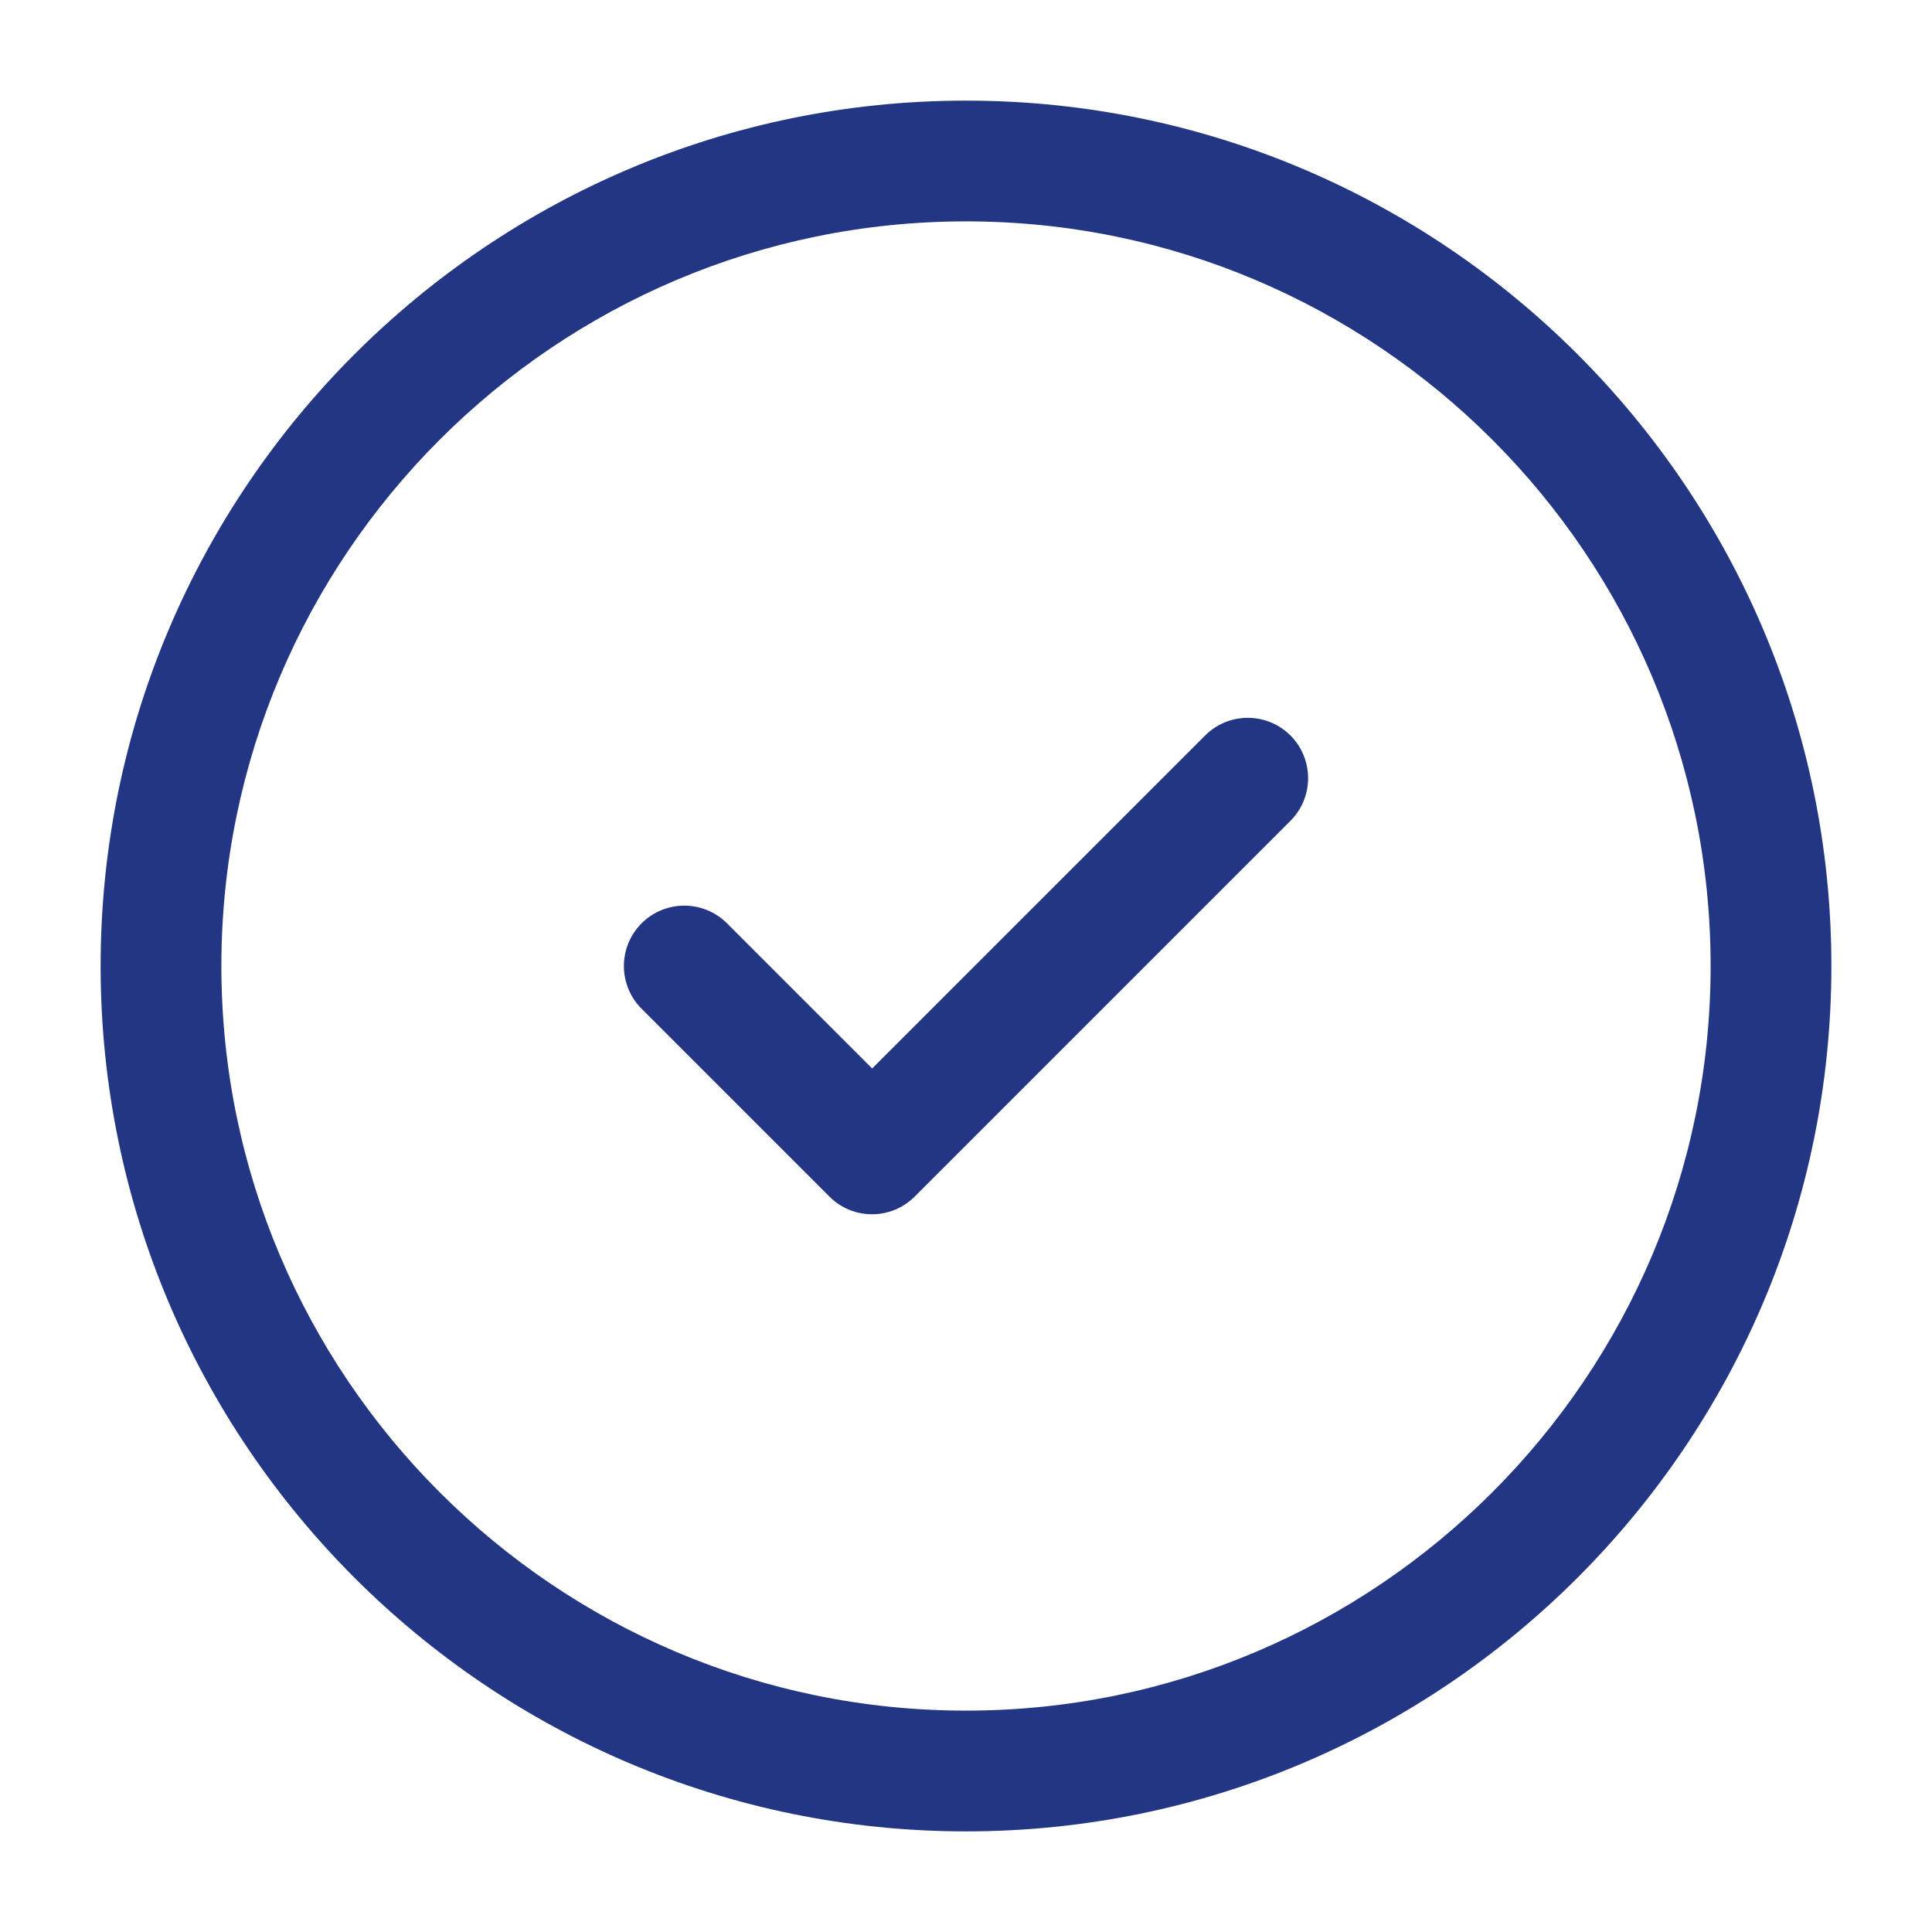
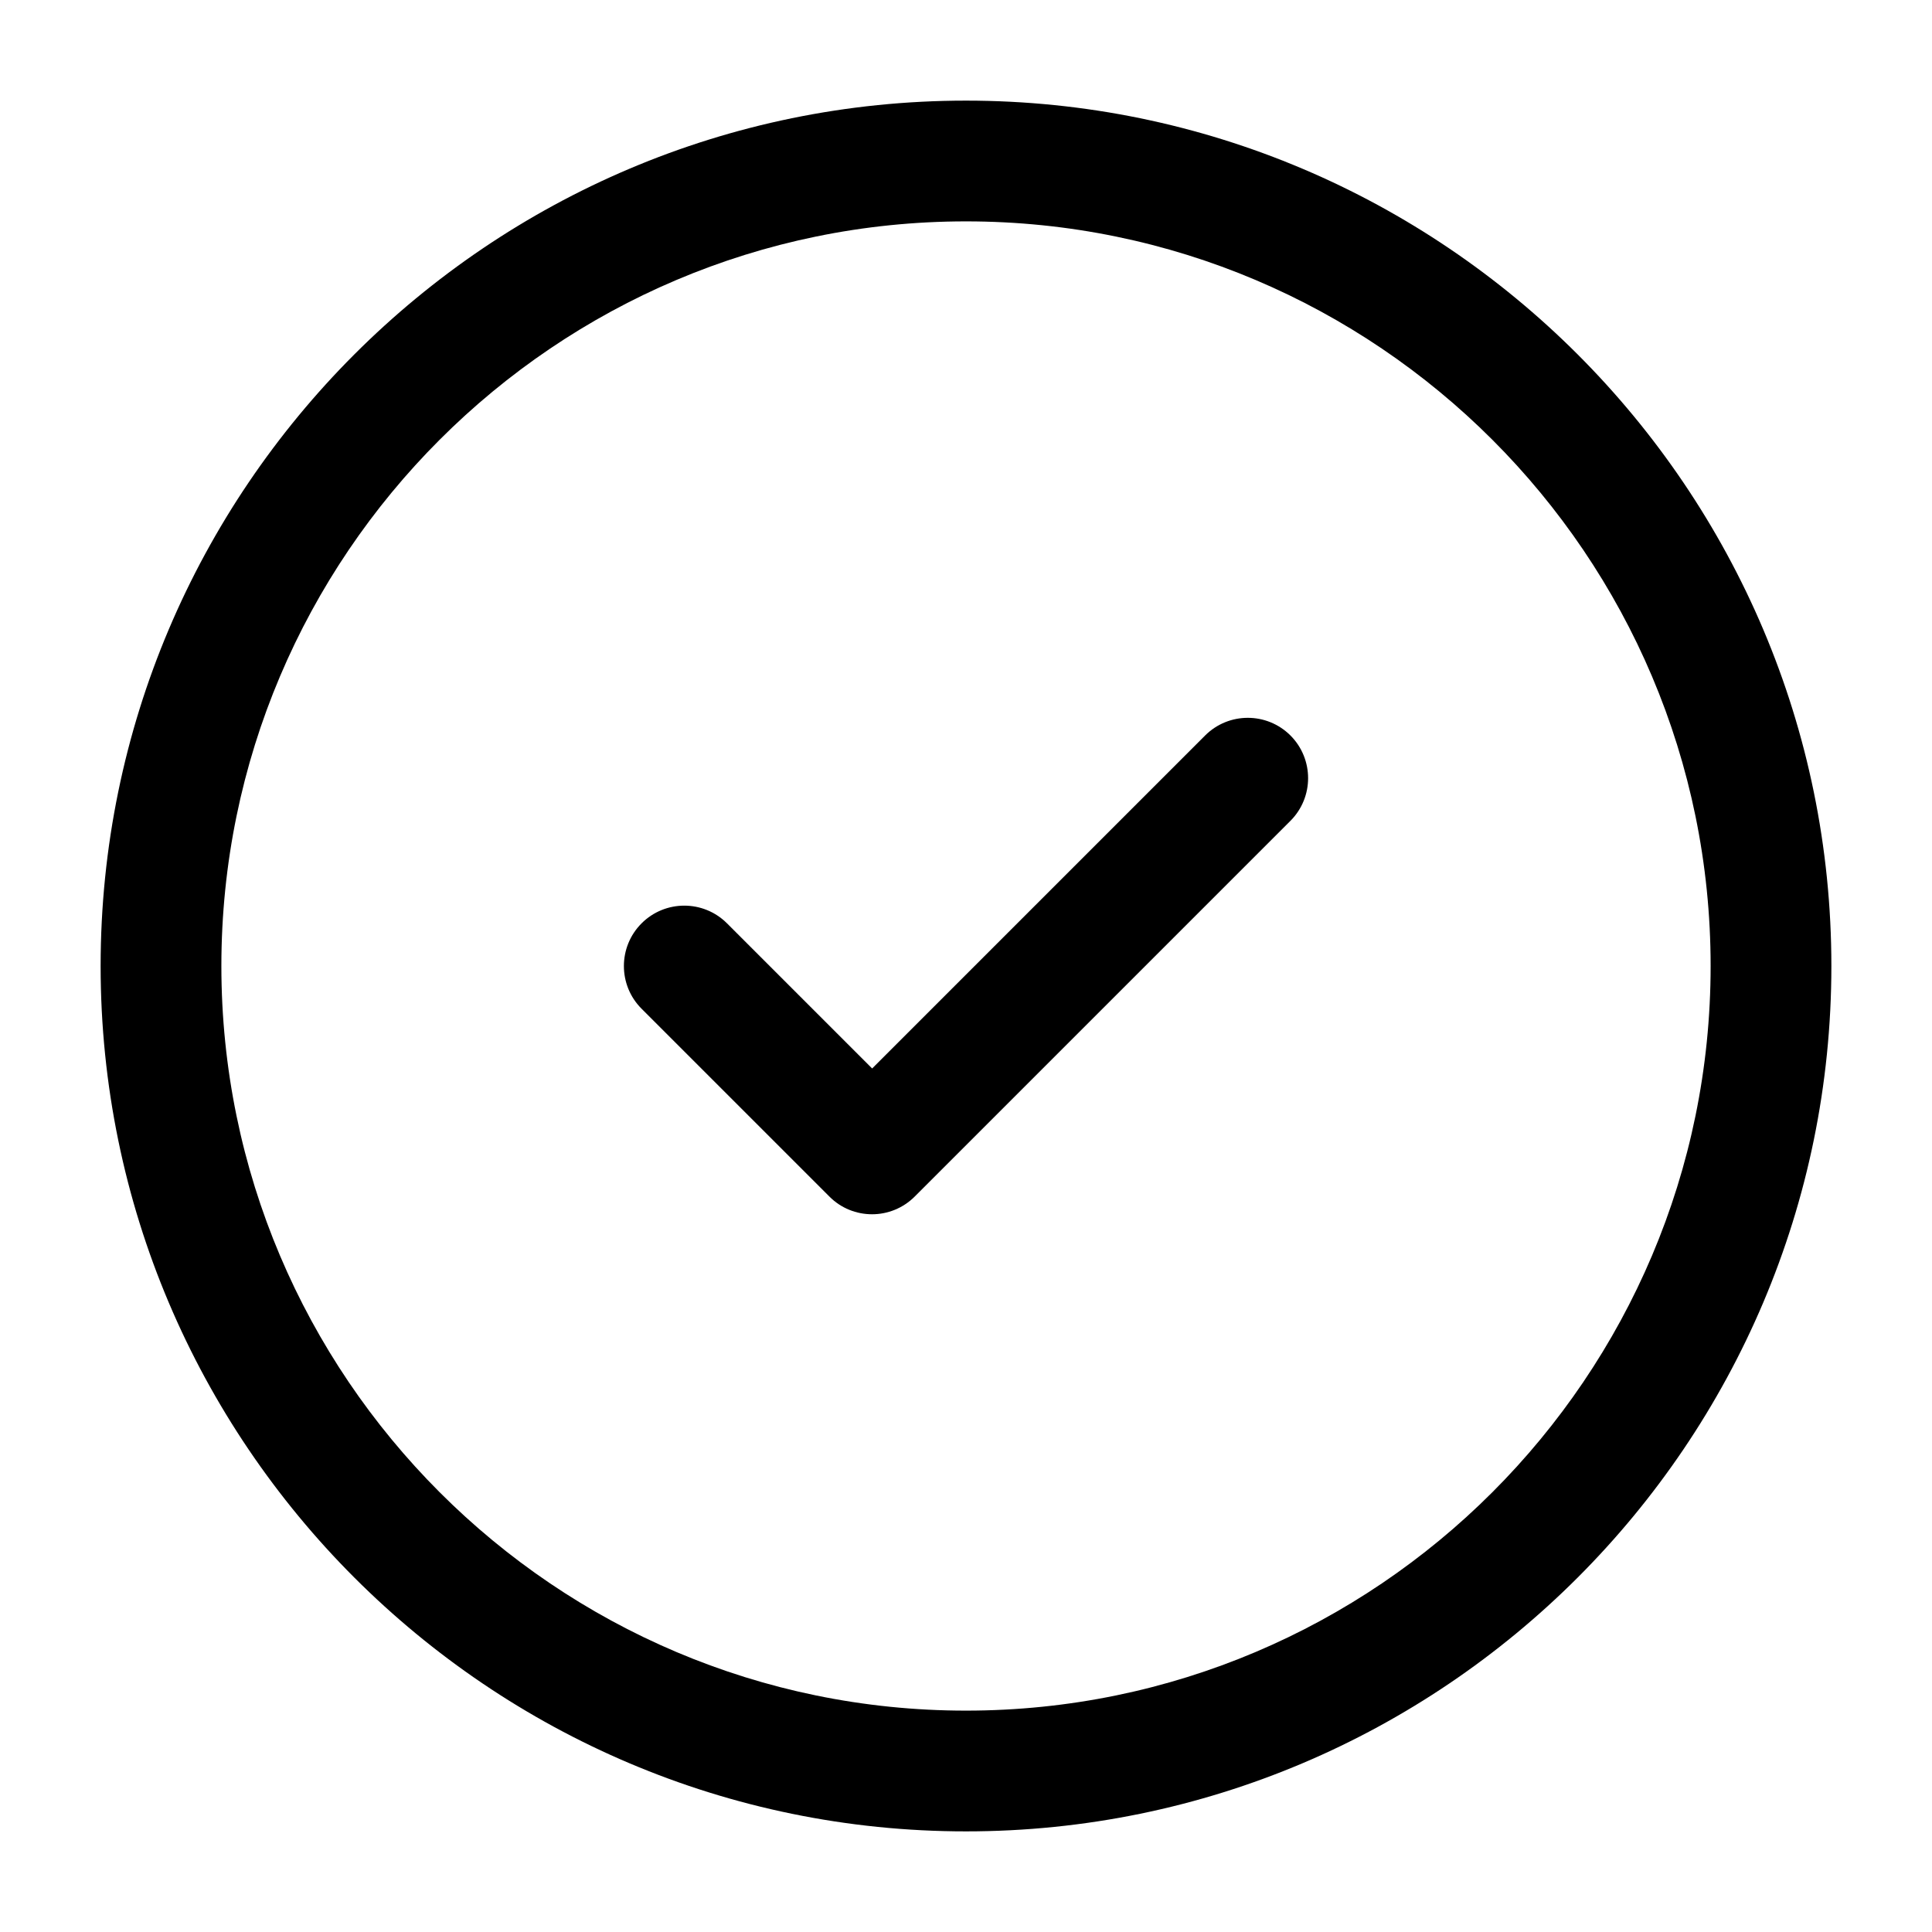
<svg xmlns="http://www.w3.org/2000/svg" width="24" height="24" viewBox="0 0 24 24" fill="none">
-   <path d="M12 1.25C6.072 1.25 1.25 6.073 1.25 12C1.25 17.927 6.072 22.75 12 22.75C17.928 22.75 22.75 17.927 22.75 12C22.75 6.073 17.928 1.25 12 1.25ZM12 21.25C6.899 21.25 2.75 17.101 2.75 12C2.75 6.899 6.899 2.75 12 2.75C17.101 2.75 21.25 6.899 21.25 12C21.25 17.101 17.101 21.25 12 21.25ZM16.03 9.136C16.323 9.429 16.323 9.904 16.03 10.197L11.363 14.864C11.217 15.01 11.025 15.084 10.833 15.084C10.641 15.084 10.449 15.011 10.303 14.864L7.97 12.531C7.677 12.238 7.677 11.763 7.97 11.47C8.263 11.177 8.738 11.177 9.031 11.47L10.834 13.273L14.97 9.137C15.263 8.844 15.737 8.844 16.03 9.136Z" fill="#223683" />
+   <path d="M12 1.25C6.072 1.25 1.25 6.073 1.25 12C1.25 17.927 6.072 22.75 12 22.75C17.928 22.75 22.75 17.927 22.75 12C22.75 6.073 17.928 1.25 12 1.25ZM12 21.25C6.899 21.25 2.75 17.101 2.75 12C2.75 6.899 6.899 2.75 12 2.75C17.101 2.75 21.25 6.899 21.25 12C21.25 17.101 17.101 21.25 12 21.25ZM16.03 9.136C16.323 9.429 16.323 9.904 16.03 10.197L11.363 14.864C11.217 15.01 11.025 15.084 10.833 15.084C10.641 15.084 10.449 15.011 10.303 14.864L7.97 12.531C7.677 12.238 7.677 11.763 7.97 11.47C8.263 11.177 8.738 11.177 9.031 11.47L10.834 13.273L14.97 9.137C15.263 8.844 15.737 8.844 16.03 9.136Z" fill="currentColor" />
</svg>
